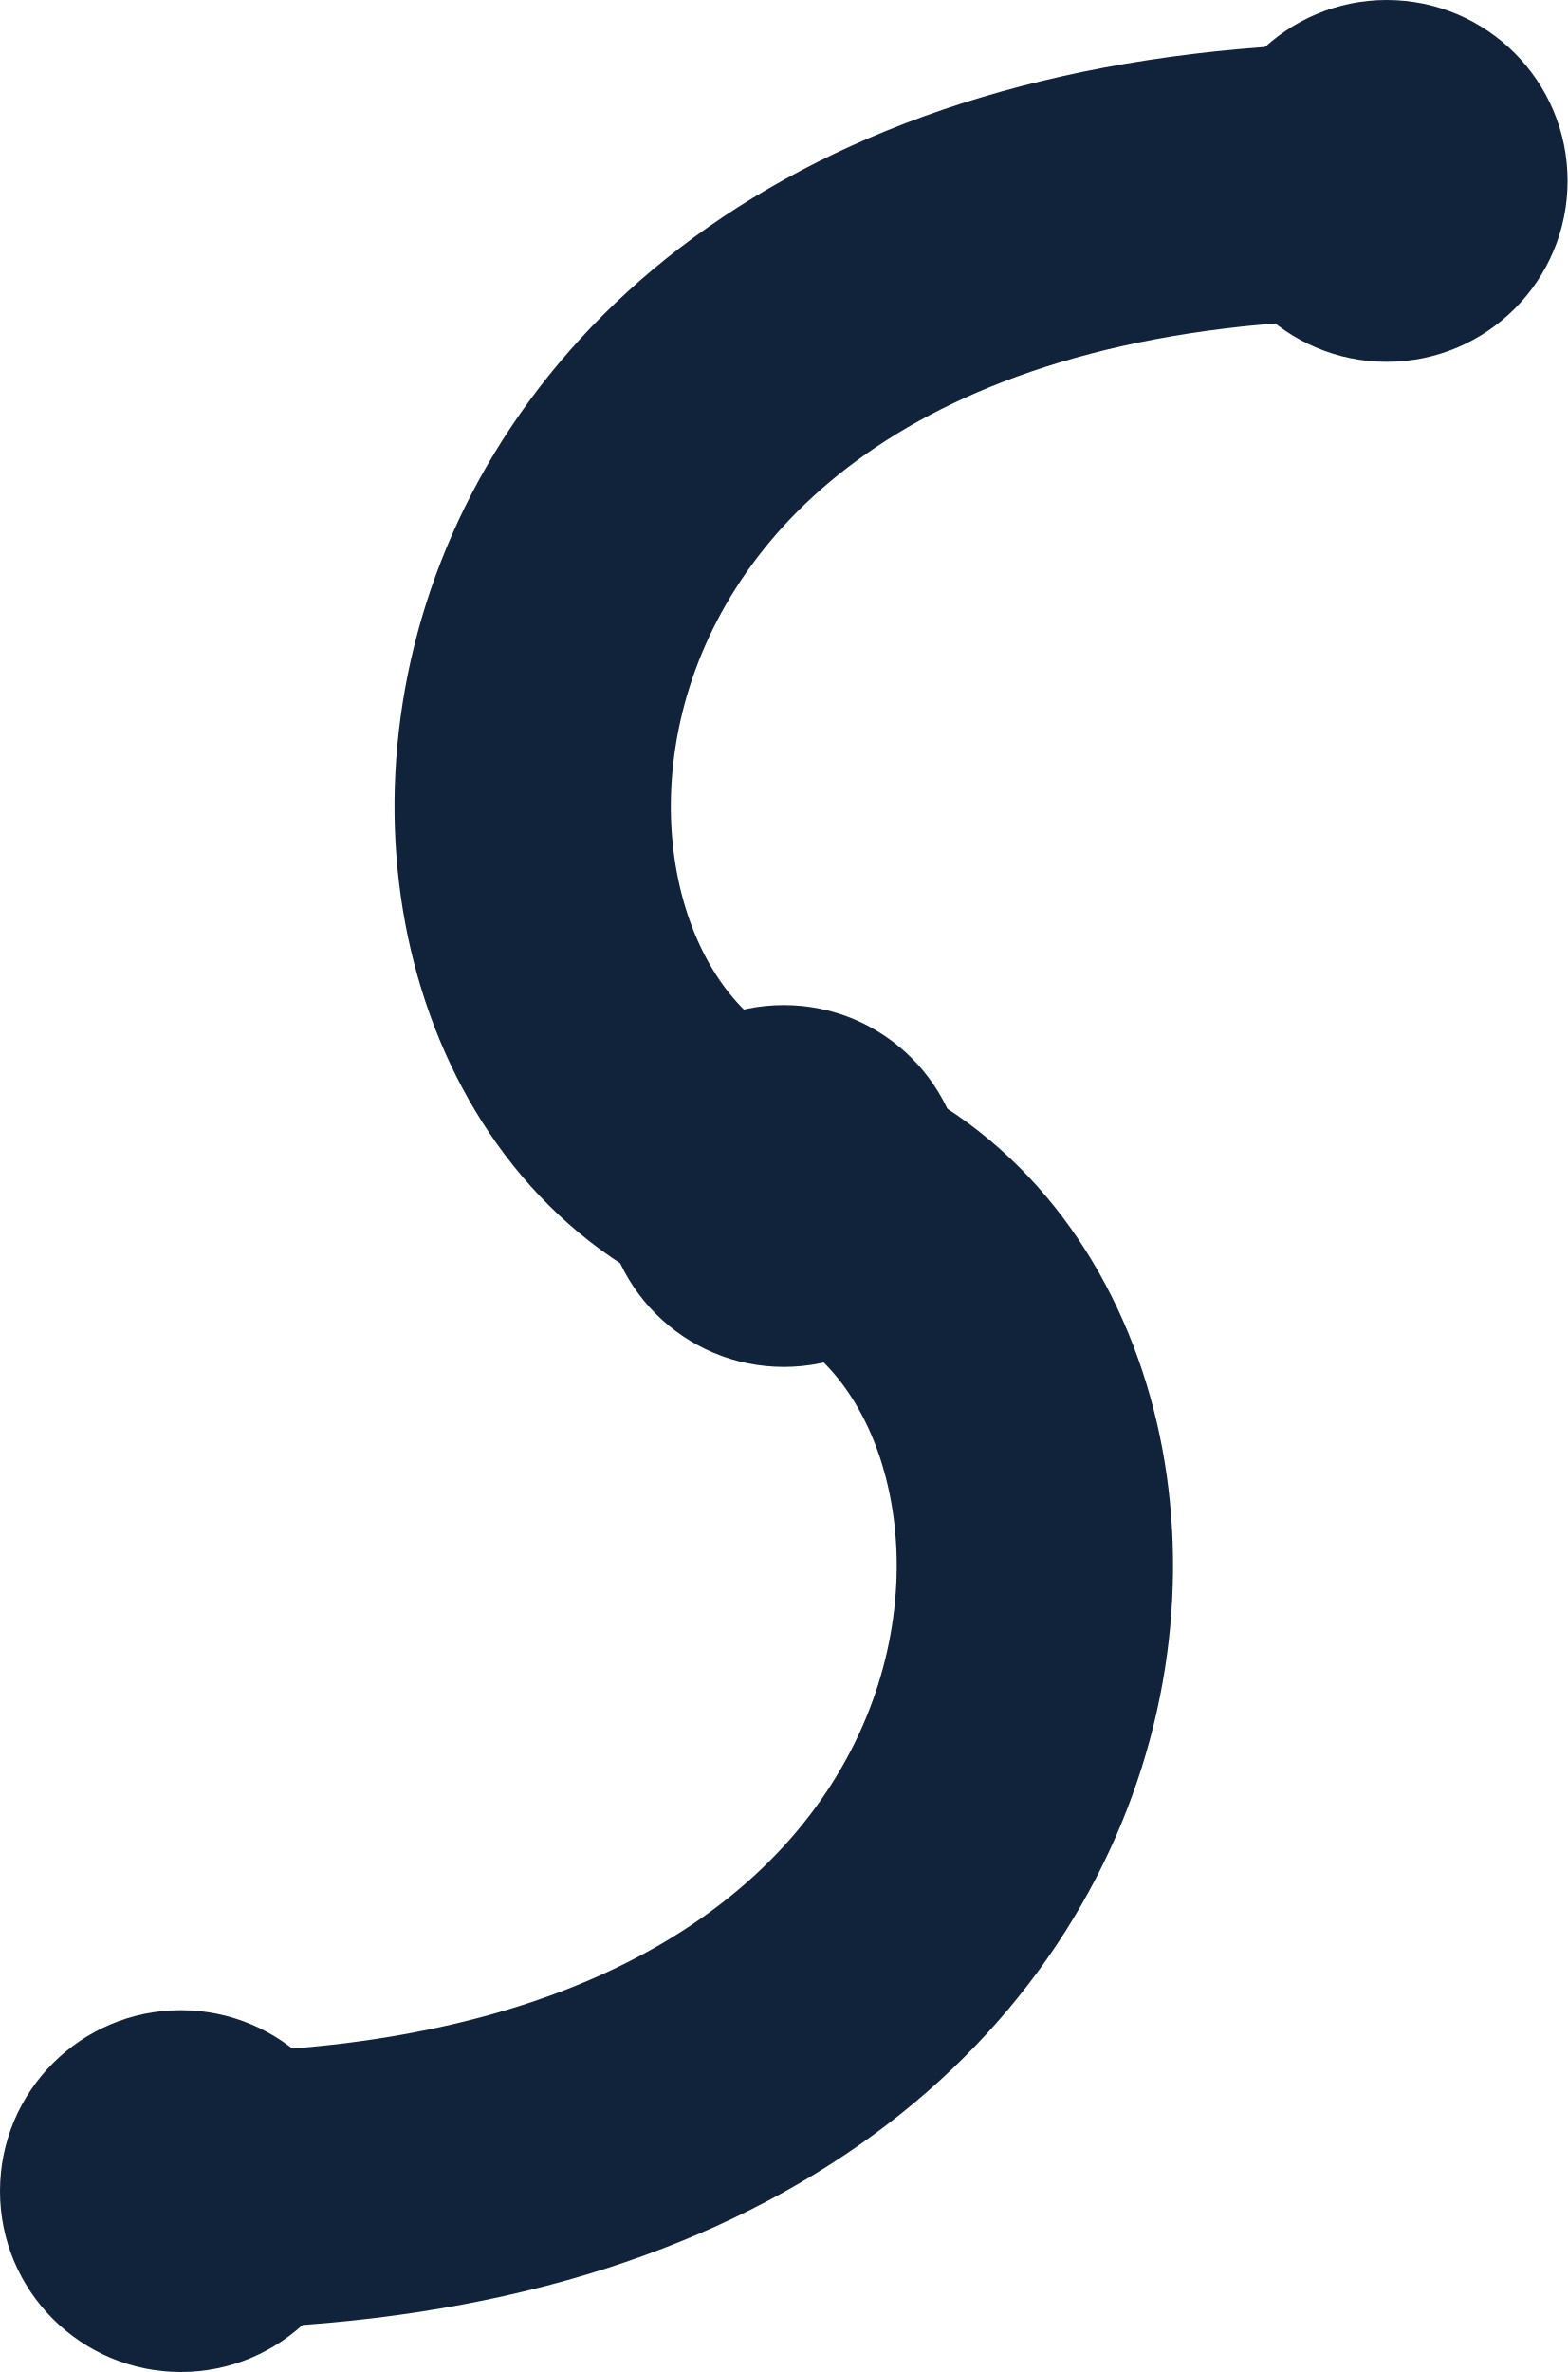
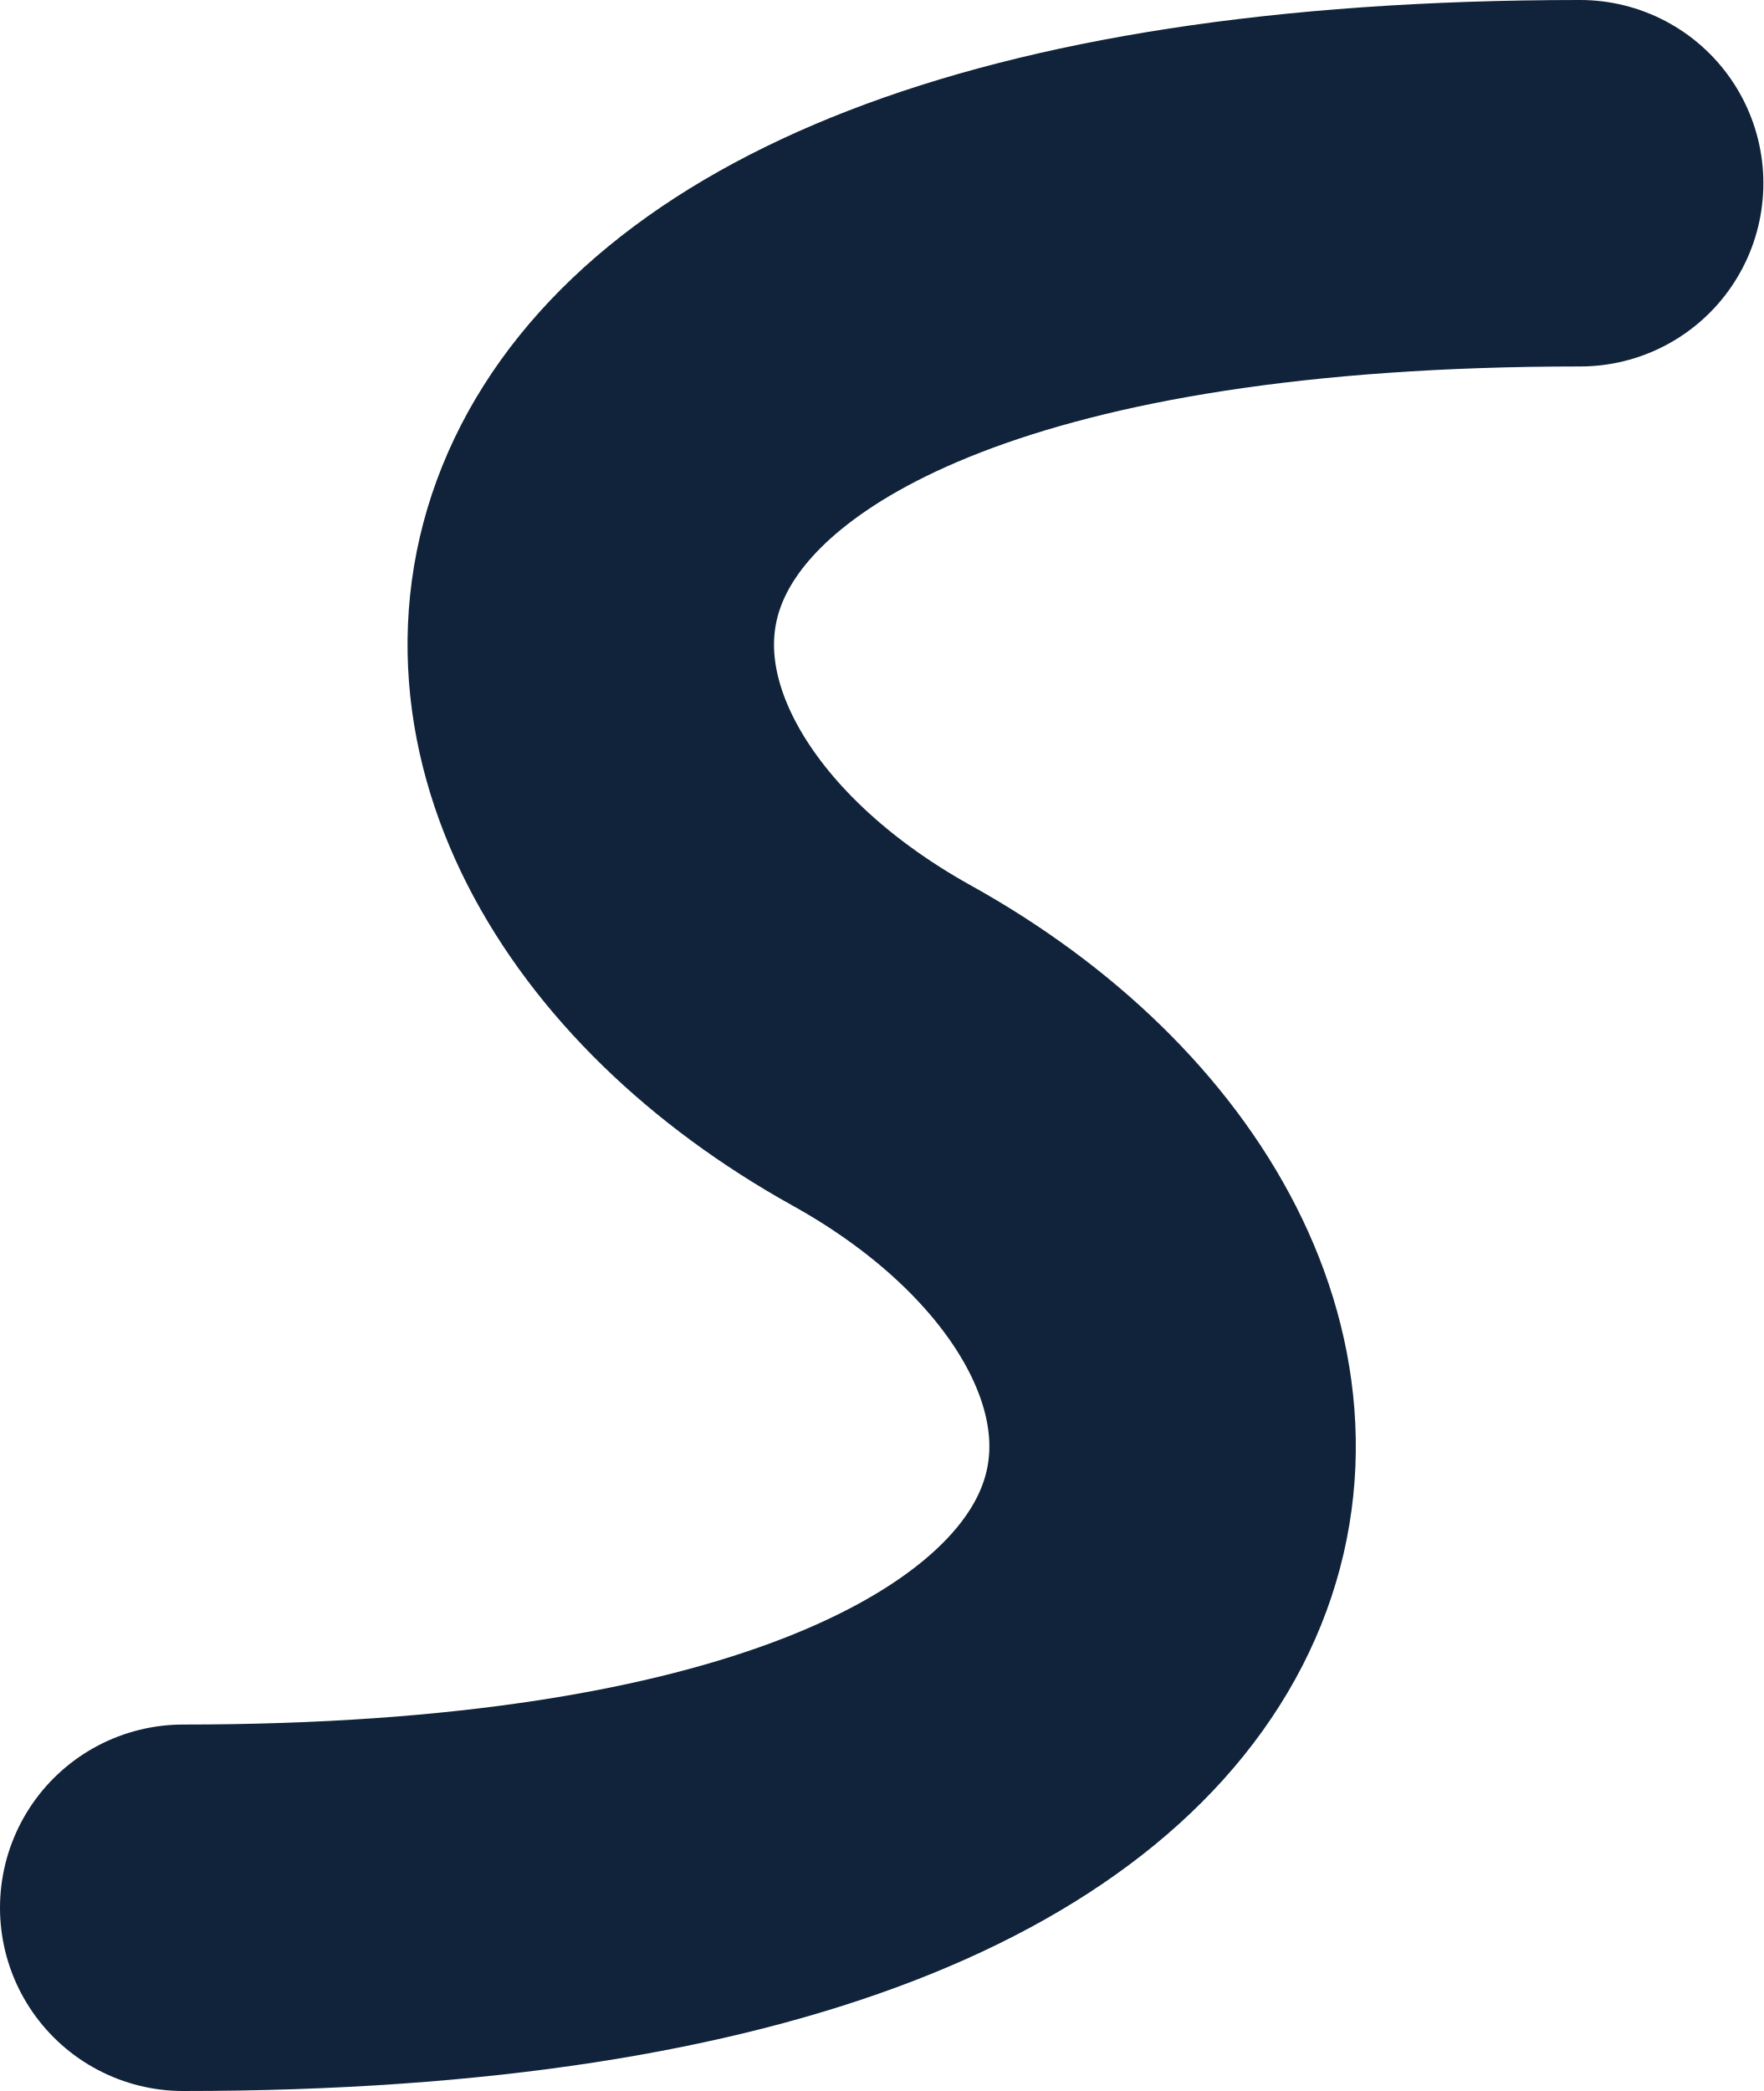
- <svg xmlns="http://www.w3.org/2000/svg" viewBox="16.400 8.400 31.200 47.200" width="31.200" height="47.200" role="img" aria-label="Southern AI Consulting mark">
-   <path d="M 44 12 C 24 12, 24 30, 32 32 C 40 34, 40 52, 20 52" fill="none" stroke="#10233A" stroke-width="5.5" stroke-linecap="round" stroke-linejoin="round" />
-   <circle cx="44" cy="12" r="3.6" fill="#10233A" />
-   <circle cx="32" cy="32" r="3.6" fill="#10233A" />
-   <circle cx="20" cy="52" r="3.6" fill="#10233A" />
+ <svg xmlns="http://www.w3.org/2000/svg" viewBox="11.550 7.750 40.900 48.500" width="40.900" height="48.500" role="img" aria-label="Southern AI Consulting mark">
+   <path d="M 48.2 12 C 21.2 12, 21.2 26, 32 32 C 42.8 38, 42.8 52, 15.8 52" fill="none" stroke="#10233A" stroke-width="8.5" stroke-linecap="round" stroke-linejoin="round" />
</svg>
